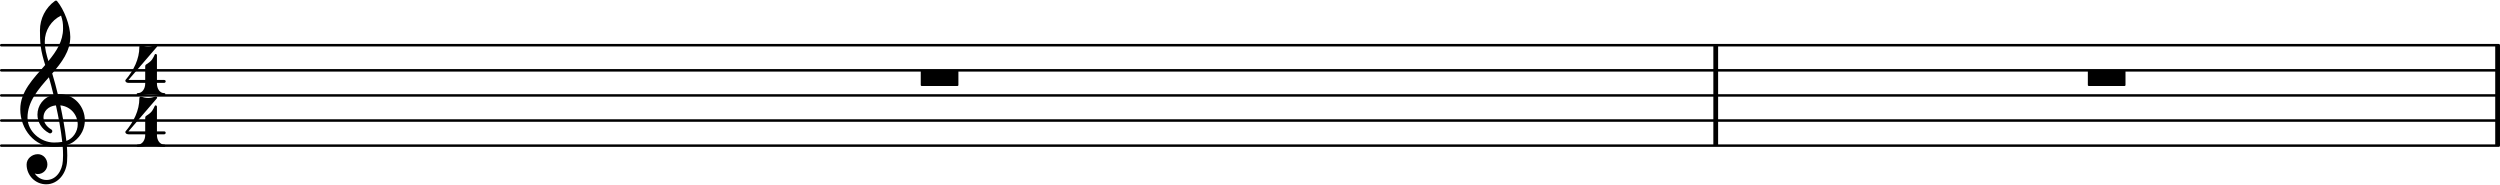
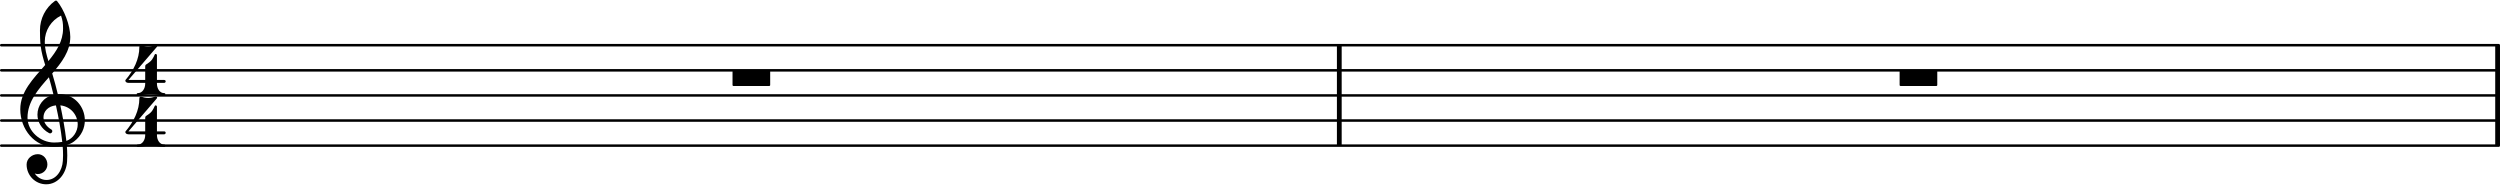
<svg xmlns="http://www.w3.org/2000/svg" version="1.2" width="175.00mm" height="12.92mm" viewBox="8.536 -0.024 99.585 7.35">
  <style text="style/css">

tspan { white-space: pre; }

</style>
  <rect transform="translate(107.9305, 3.776)" x="0" y="-2" width="0.19" height="4" ry="0" fill="currentColor" />
-   <rect transform="translate(76.7855, 3.776)" x="0" y="-2" width="0.19" height="4" ry="0" fill="currentColor" />
+   <rect transform="translate(61.7905, 3.776)" x="0" y="-2" width="0.19" height="4" ry="0" fill="currentColor" />
  <line transform="translate(8.5358, 5.776)" stroke-linejoin="round" stroke-linecap="round" stroke-width="0.1" stroke="currentColor" x1="0.05" y1="-0" x2="99.535" y2="-0" />
  <line transform="translate(8.5358, 4.776)" stroke-linejoin="round" stroke-linecap="round" stroke-width="0.1" stroke="currentColor" x1="0.05" y1="-0" x2="99.535" y2="-0" />
  <line transform="translate(8.5358, 3.776)" stroke-linejoin="round" stroke-linecap="round" stroke-width="0.1" stroke="currentColor" x1="0.05" y1="-0" x2="99.535" y2="-0" />
  <line transform="translate(8.5358, 2.776)" stroke-linejoin="round" stroke-linecap="round" stroke-width="0.1" stroke="currentColor" x1="0.05" y1="-0" x2="99.535" y2="-0" />
  <line transform="translate(8.5358, 1.776)" stroke-linejoin="round" stroke-linecap="round" stroke-width="0.1" stroke="currentColor" x1="0.05" y1="-0" x2="99.535" y2="-0" />
  <g class="mRest">
-     <path transform="translate(45.213, 2.776) scale(0.004, -0.004)" d="M365 -156h-355c-6 0 -10 4 -10 10v136c0 6 4 10 10 10h355c6 0 10 -4 10 -10v-136c0 -6 -4 -10 -10 -10z" fill="currentColor" />
+     <path transform="translate(37.7155, 2.776) scale(0.004, -0.004)" d="M365 -156h-355c-6 0 -10 4 -10 10v136c0 6 4 10 10 10h355c6 0 10 -4 10 -10v-136c0 -6 -4 -10 -10 -10z" fill="currentColor" />
  </g>
  <g class="mRest">
-     <path transform="translate(91.703, 2.776) scale(0.004, -0.004)" d="M365 -156h-355c-6 0 -10 4 -10 10v136c0 6 4 10 10 10h355c6 0 10 -4 10 -10v-136c0 -6 -4 -10 -10 -10z" fill="currentColor" />
+     <path transform="translate(84.2055, 2.776) scale(0.004, -0.004)" d="M365 -156h-355c-6 0 -10 4 -10 10v136c0 6 4 10 10 10h355c6 0 10 -4 10 -10v-136c0 -6 -4 -10 -10 -10z" fill="currentColor" />
  </g>
  <g class="clef">
    <path transform="translate(9.3358, 4.776) scale(0.004, -0.004)" d="M376 262c4 0 9 1 13 1c155 0 256 -128 256 -261c0 -76 -33 -154 -107 -210c-22 -17 -47 -28 -73 -36c3 -35 5 -70 5 -105c0 -19 -1 -39 -2 -58c-7 -120 -90 -228 -208 -228c-108 0 -195 88 -195 197c0 58 53 103 112 103c54 0 95 -47 95 -103c0 -52 -43 -95 -95 -95 c-11 0 -21 2 -31 6c26 -39 68 -65 117 -65c96 0 157 92 163 191c1 18 2 37 2 55c0 31 -1 61 -4 92c-29 -5 -58 -8 -89 -8c-188 0 -333 172 -333 374c0 177 131 306 248 441c-19 62 -37 125 -45 190c-6 52 -7 104 -7 156c0 115 55 224 149 292c3 2 7 3 10 3c4 0 7 0 10 -3 c71 -84 133 -245 133 -358c0 -143 -86 -255 -180 -364c21 -68 39 -138 56 -207zM461 -203c68 24 113 95 113 164c0 90 -66 179 -173 190c24 -116 46 -231 60 -354zM74 28c0 -135 129 -247 264 -247c28 0 55 2 82 6c-14 127 -37 245 -63 364c-79 -8 -124 -61 -124 -119 c0 -44 25 -91 81 -123c5 -5 7 -10 7 -15c0 -11 -10 -22 -22 -22c-3 0 -6 1 -9 2c-80 43 -117 115 -117 185c0 88 58 174 160 197c-14 58 -29 117 -46 175c-107 -121 -213 -243 -213 -403zM408 1045c-99 -48 -162 -149 -162 -259c0 -74 18 -133 36 -194 c80 97 146 198 146 324c0 55 -4 79 -20 129z" fill="currentColor" />
  </g>
  <g class="meterSig">
    <path transform="translate(13.5358, 3.776) scale(0.004, -0.004)" d="M204 307c22 14 44 29 60 50c11 15 19 33 27 50c2 4 5 6 9 6c6 0 13 -5 13 -14v-245h72c10 0 15 -7 15 -14s-5 -15 -15 -15h-72v-8c0 -48 27 -94 72 -94c8 0 12 -5 12 -11s-4 -12 -12 -12c-44 0 -87 13 -131 13s-87 -13 -131 -13c-8 0 -12 6 -12 12s4 11 12 11 c45 0 73 46 73 94v8h-167c-23 0 -31 14 -31 23c0 3 1 5 2 6c80 93 138 207 138 330c0 9 6 16 13 16h3c23 -7 47 -13 71 -13s48 6 71 13c2 1 3 1 5 1c11 0 18 -10 12 -17l-284 -330h167v131c0 8 1 17 8 22z" fill="currentColor" />
    <path transform="translate(13.5358, 5.8246) scale(0.004, -0.004)" d="M204 307c22 14 44 29 60 50c11 15 19 33 27 50c2 4 5 6 9 6c6 0 13 -5 13 -14v-245h72c10 0 15 -7 15 -14s-5 -15 -15 -15h-72v-8c0 -48 27 -94 72 -94c8 0 12 -5 12 -11s-4 -12 -12 -12c-44 0 -87 13 -131 13s-87 -13 -131 -13c-8 0 -12 6 -12 12s4 11 12 11 c45 0 73 46 73 94v8h-167c-23 0 -31 14 -31 23c0 3 1 5 2 6c80 93 138 207 138 330c0 9 6 16 13 16h3c23 -7 47 -13 71 -13s48 6 71 13c2 1 3 1 5 1c11 0 18 -10 12 -17l-284 -330h167v131c0 8 1 17 8 22z" fill="currentColor" />
  </g>
</svg>
